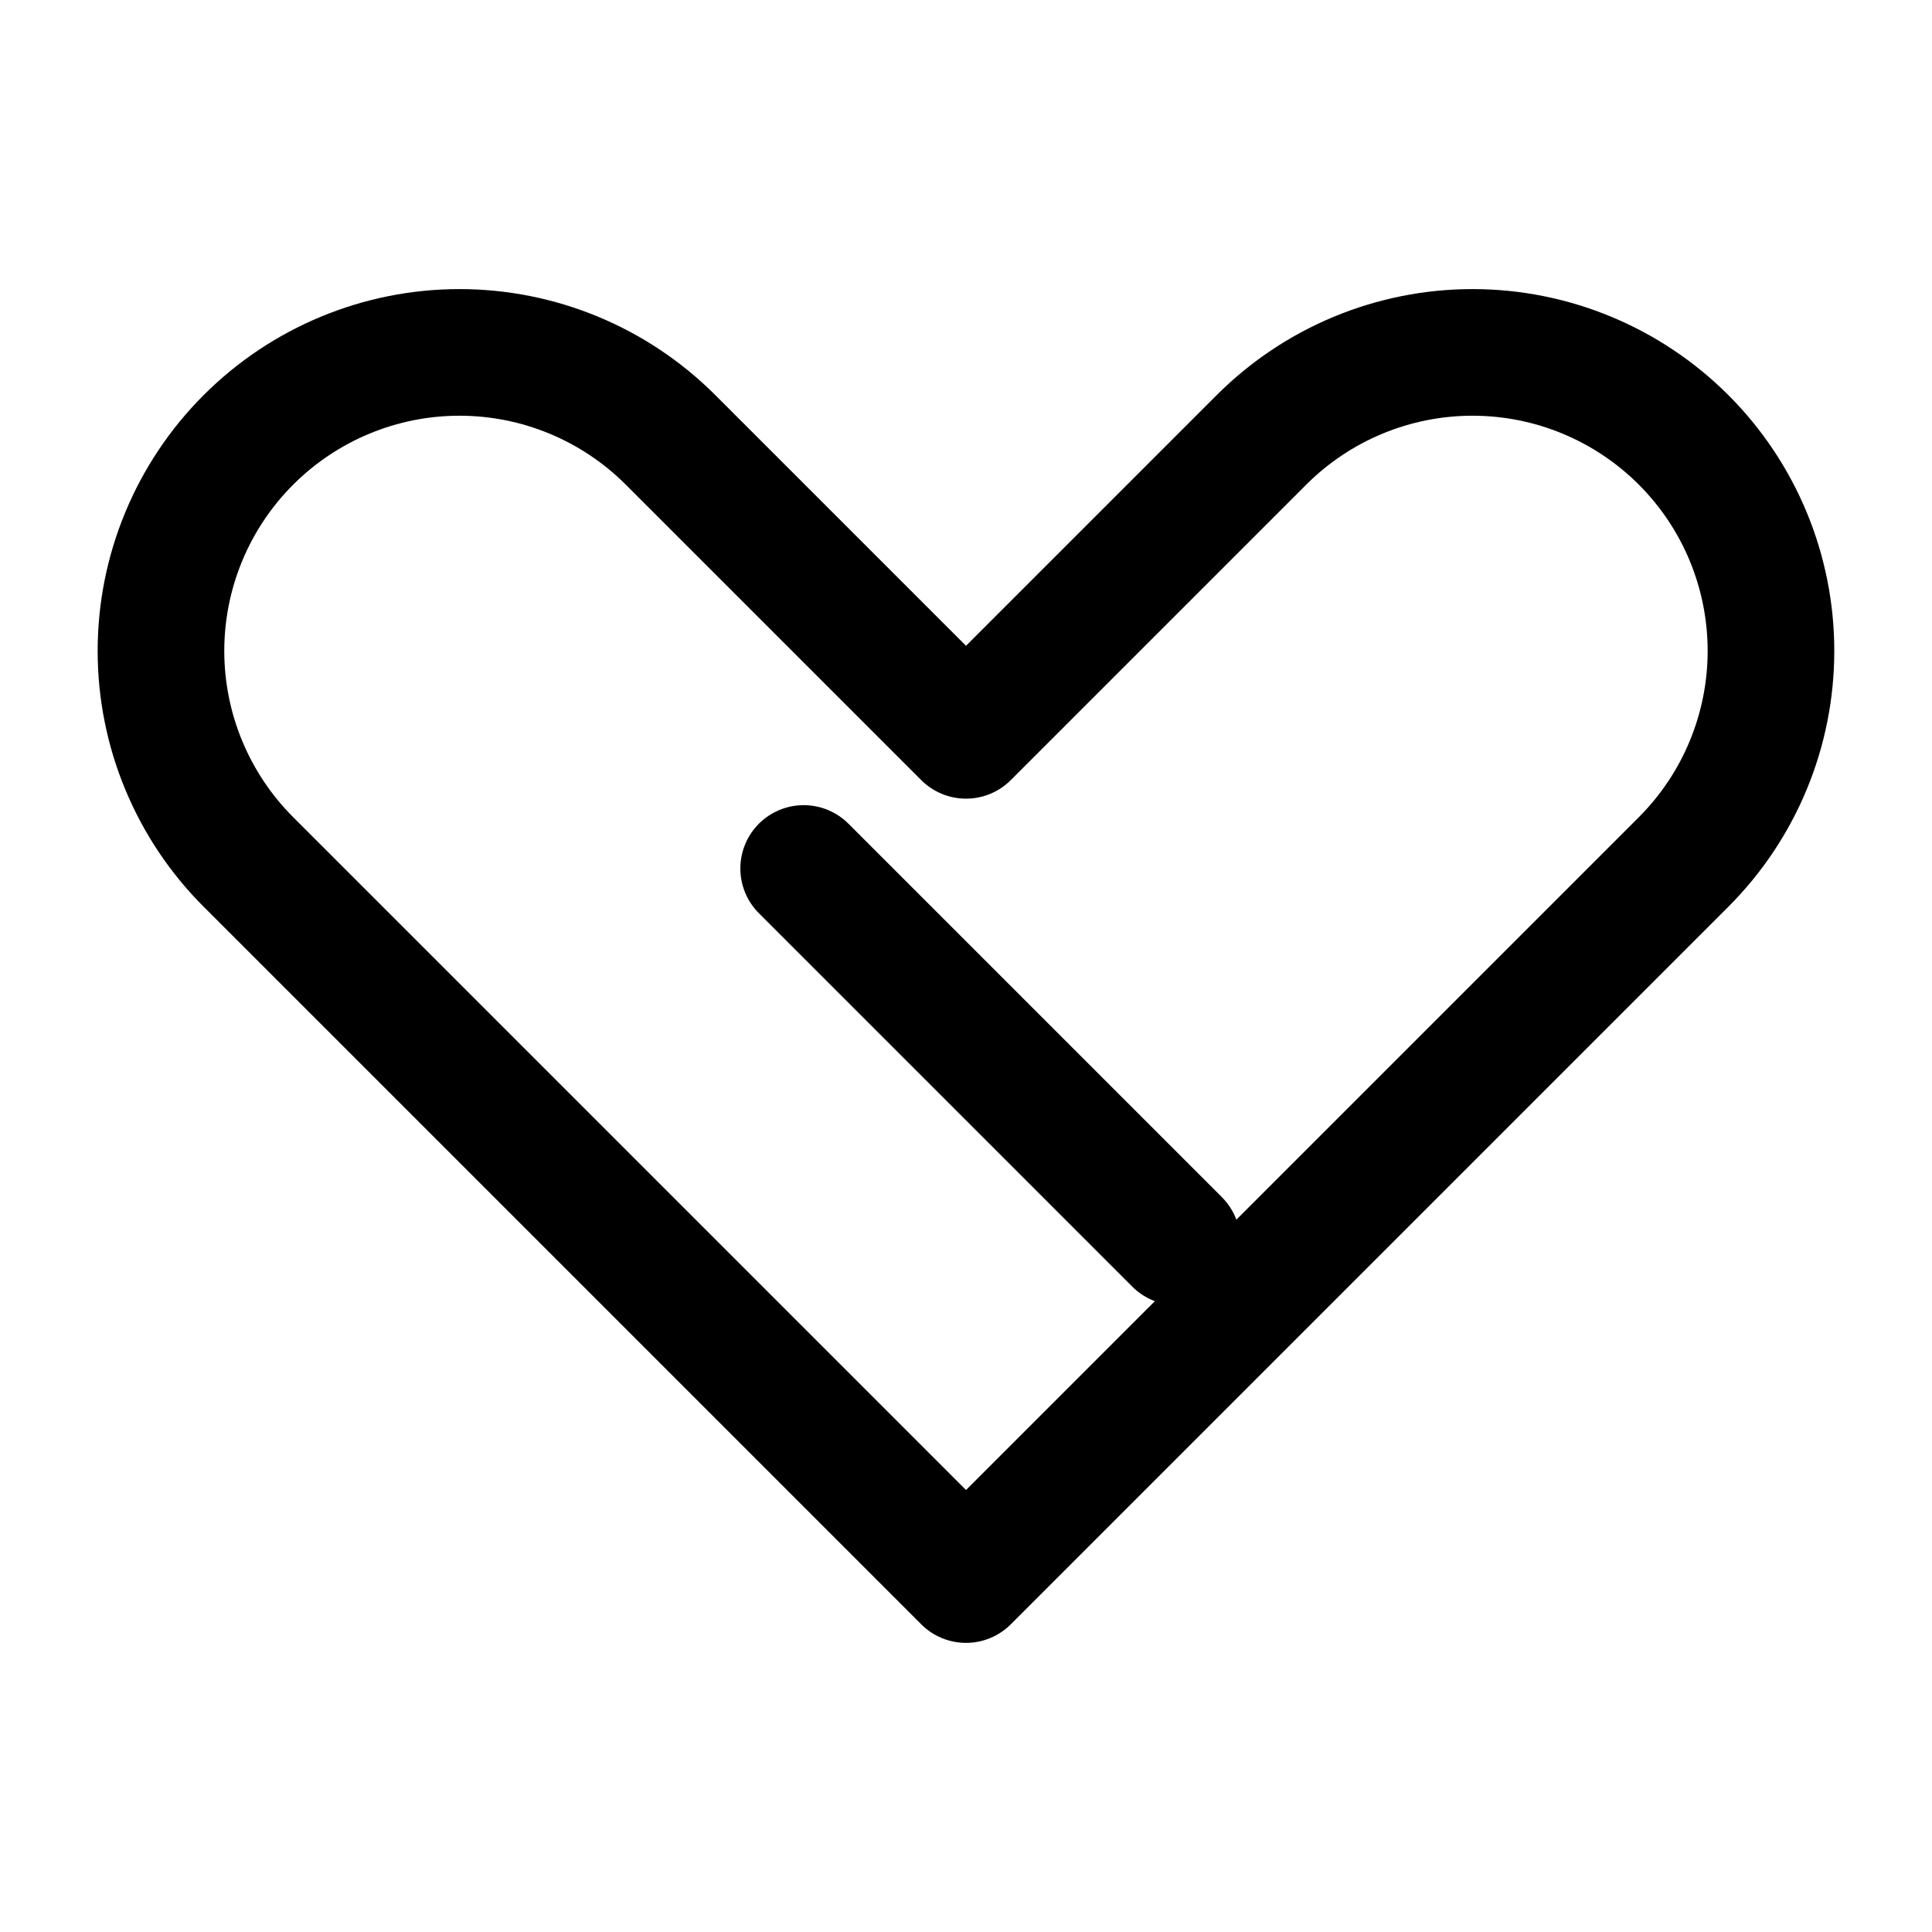
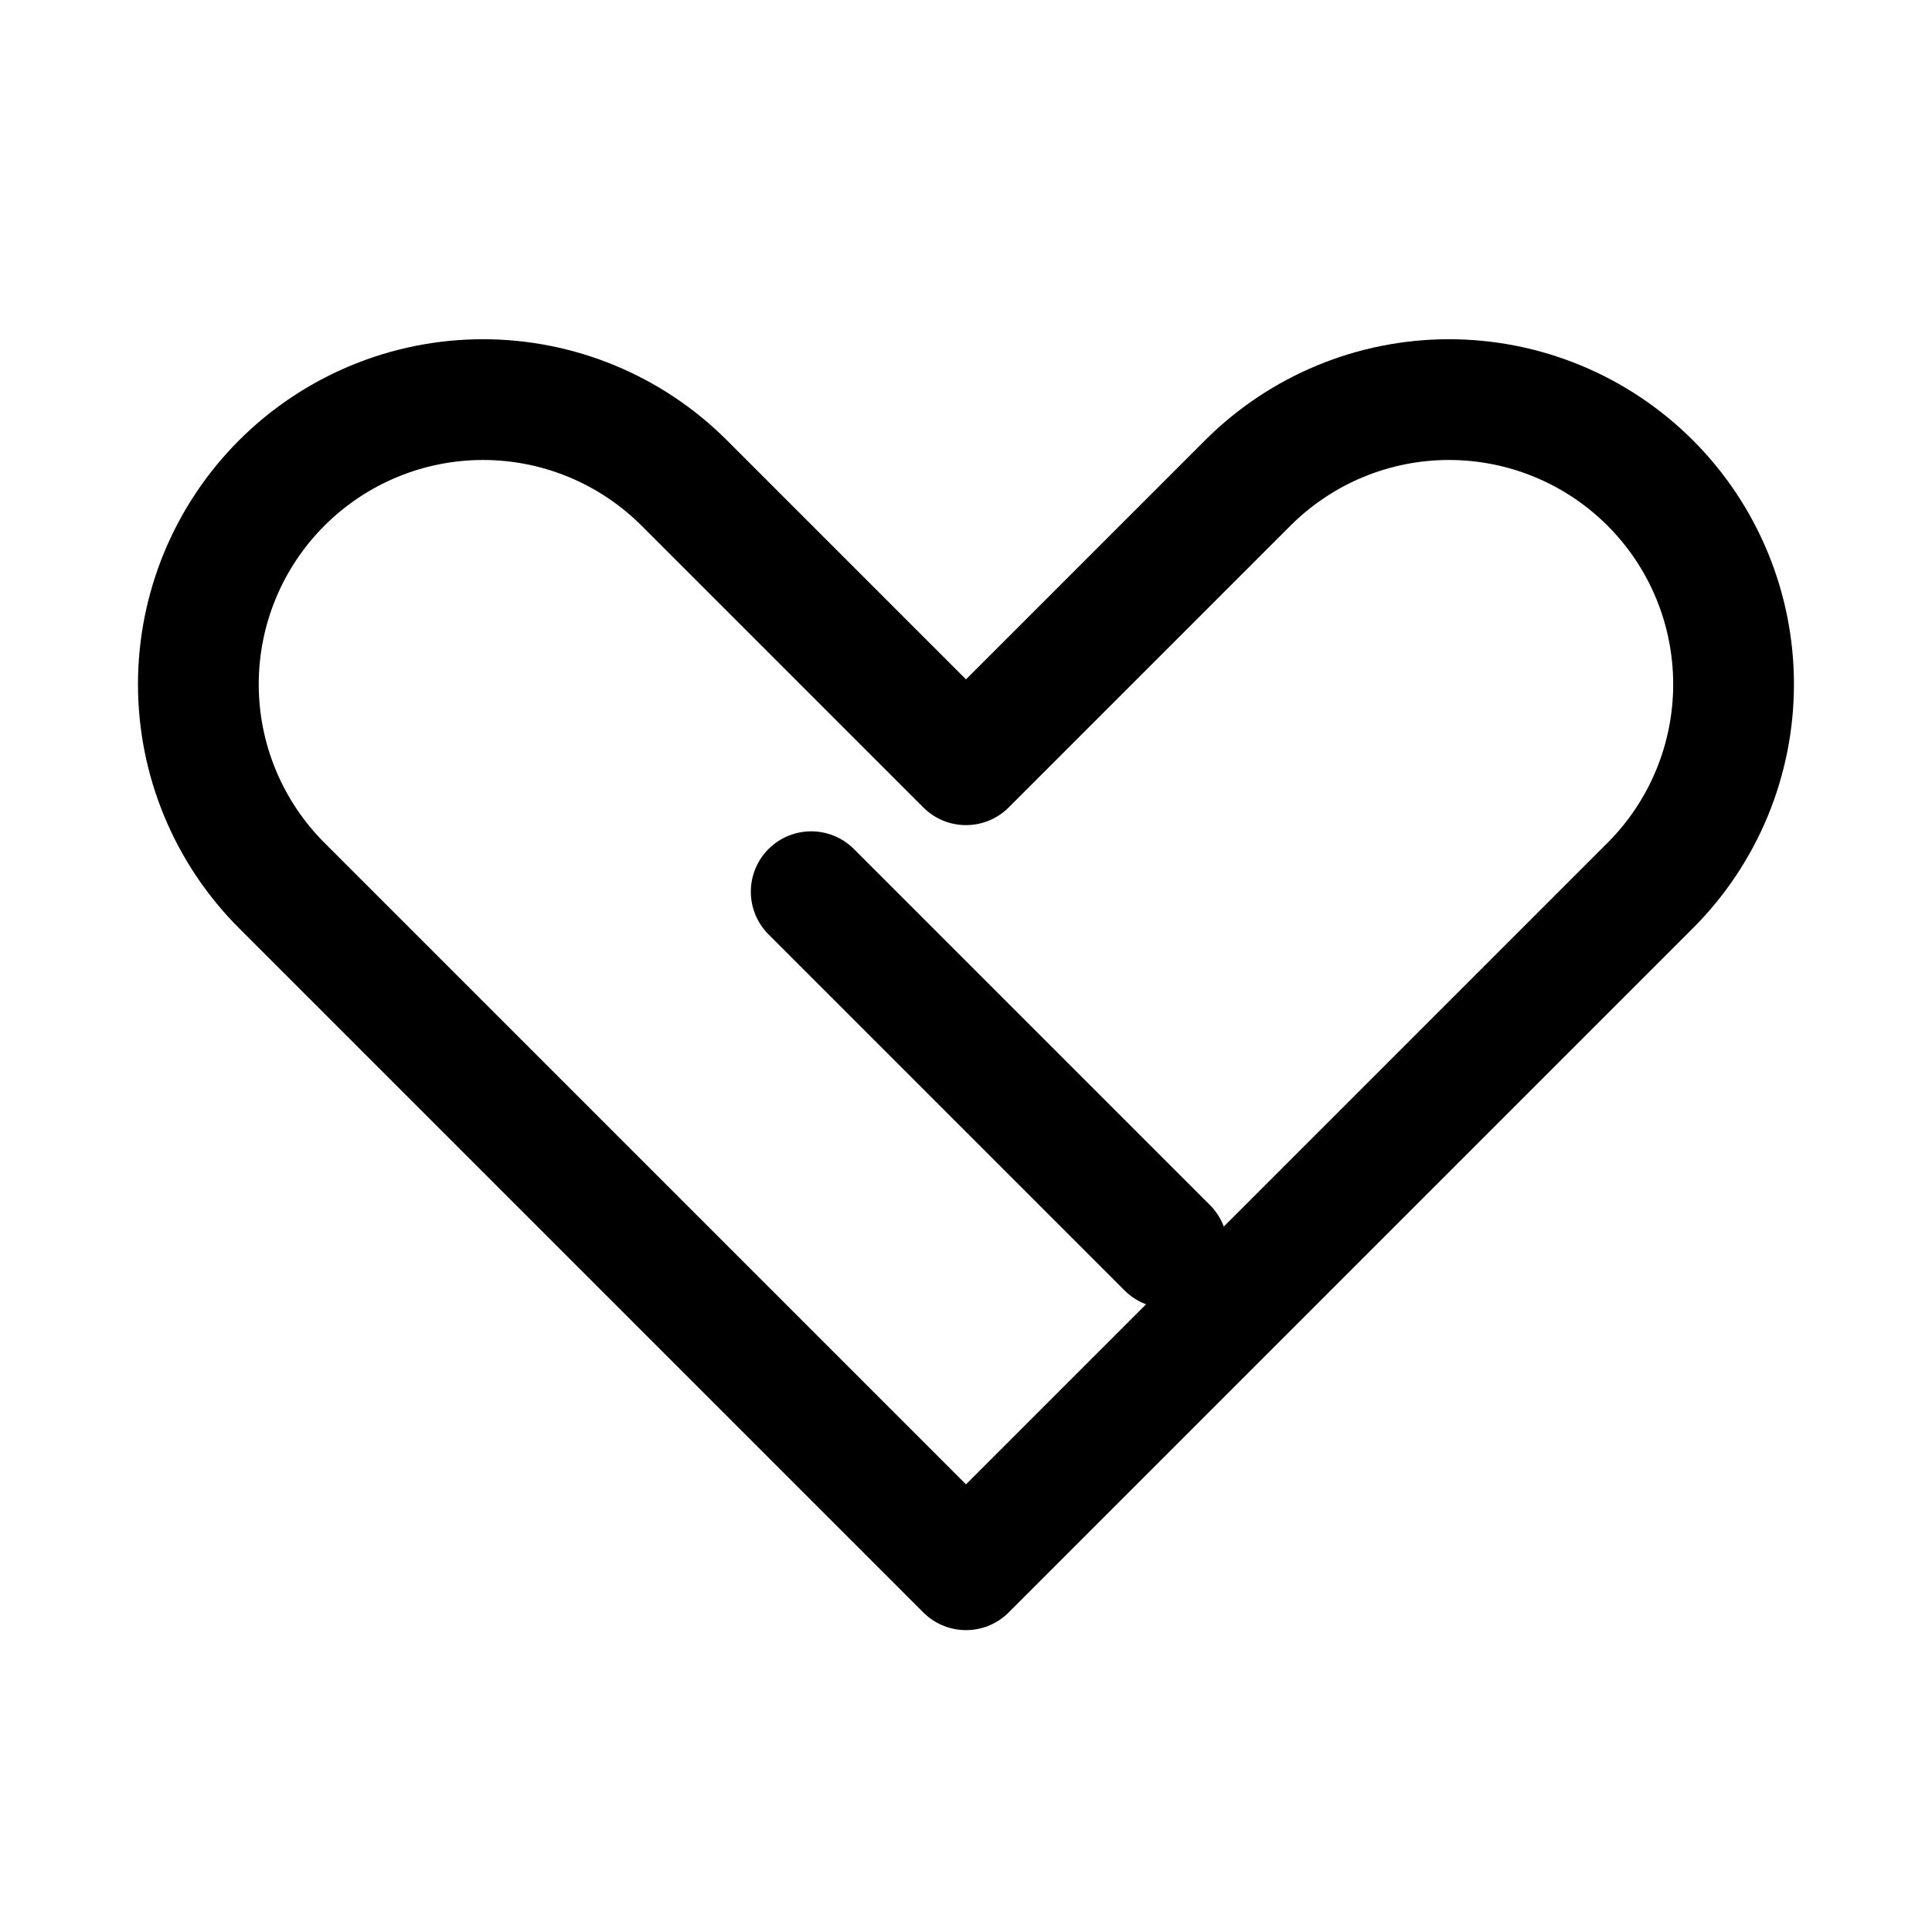
- <svg xmlns="http://www.w3.org/2000/svg" viewBox="0 0 24 24" fill="none">
-   <g transform="translate(-0.584406 -0.828085) scale(1.048711)">
-     <g>
-       <g>
-         <path d="M12 9.5L8.5 6C7.837 5.337 6.938 4.964 6 4.964C5.062 4.964 4.163 5.337 3.5 6C2.837 6.663 2.464 7.562 2.464 8.5C2.464 9.438 2.837 10.337 3.5 11L12 19.5L20.5 11C21.163 10.337 21.535 9.438 21.535 8.5C21.535 7.562 21.163 6.663 20.5 6C19.837 5.337 18.938 4.964 18 4.964C17.062 4.964 16.163 5.337 15.5 6L12 9.5Z" stroke="currentColor" stroke-width="1.5" stroke-linecap="round" stroke-linejoin="round" />
-         <path d="M10.077 11.077L14.5 15.5" stroke="currentColor" stroke-width="1.5" stroke-linecap="round" stroke-linejoin="round" />
-       </g>
-     </g>
-   </g>
+ <svg xmlns="http://www.w3.org/2000/svg" width="24" height="24" viewBox="0 0 24 24" fill="none">
+   <path d="M12 9.5L8.5 6C7.837 5.337 6.938 4.964 6 4.964C5.062 4.964 4.163 5.337 3.5 6C2.837 6.663 2.464 7.562 2.464 8.5C2.464 9.438 2.837 10.337 3.5 11L12 19.5L20.5 11C21.163 10.337 21.535 9.438 21.535 8.5C21.535 7.562 21.163 6.663 20.5 6C19.837 5.337 18.938 4.964 18 4.964C17.062 4.964 16.163 5.337 15.5 6L12 9.5Z" stroke="currentColor" stroke-width="1.5" stroke-linecap="round" stroke-linejoin="round" />
+   <path d="M10.077 11.077L14.5 15.5" stroke="currentColor" stroke-width="1.5" stroke-linecap="round" stroke-linejoin="round" />
</svg>
